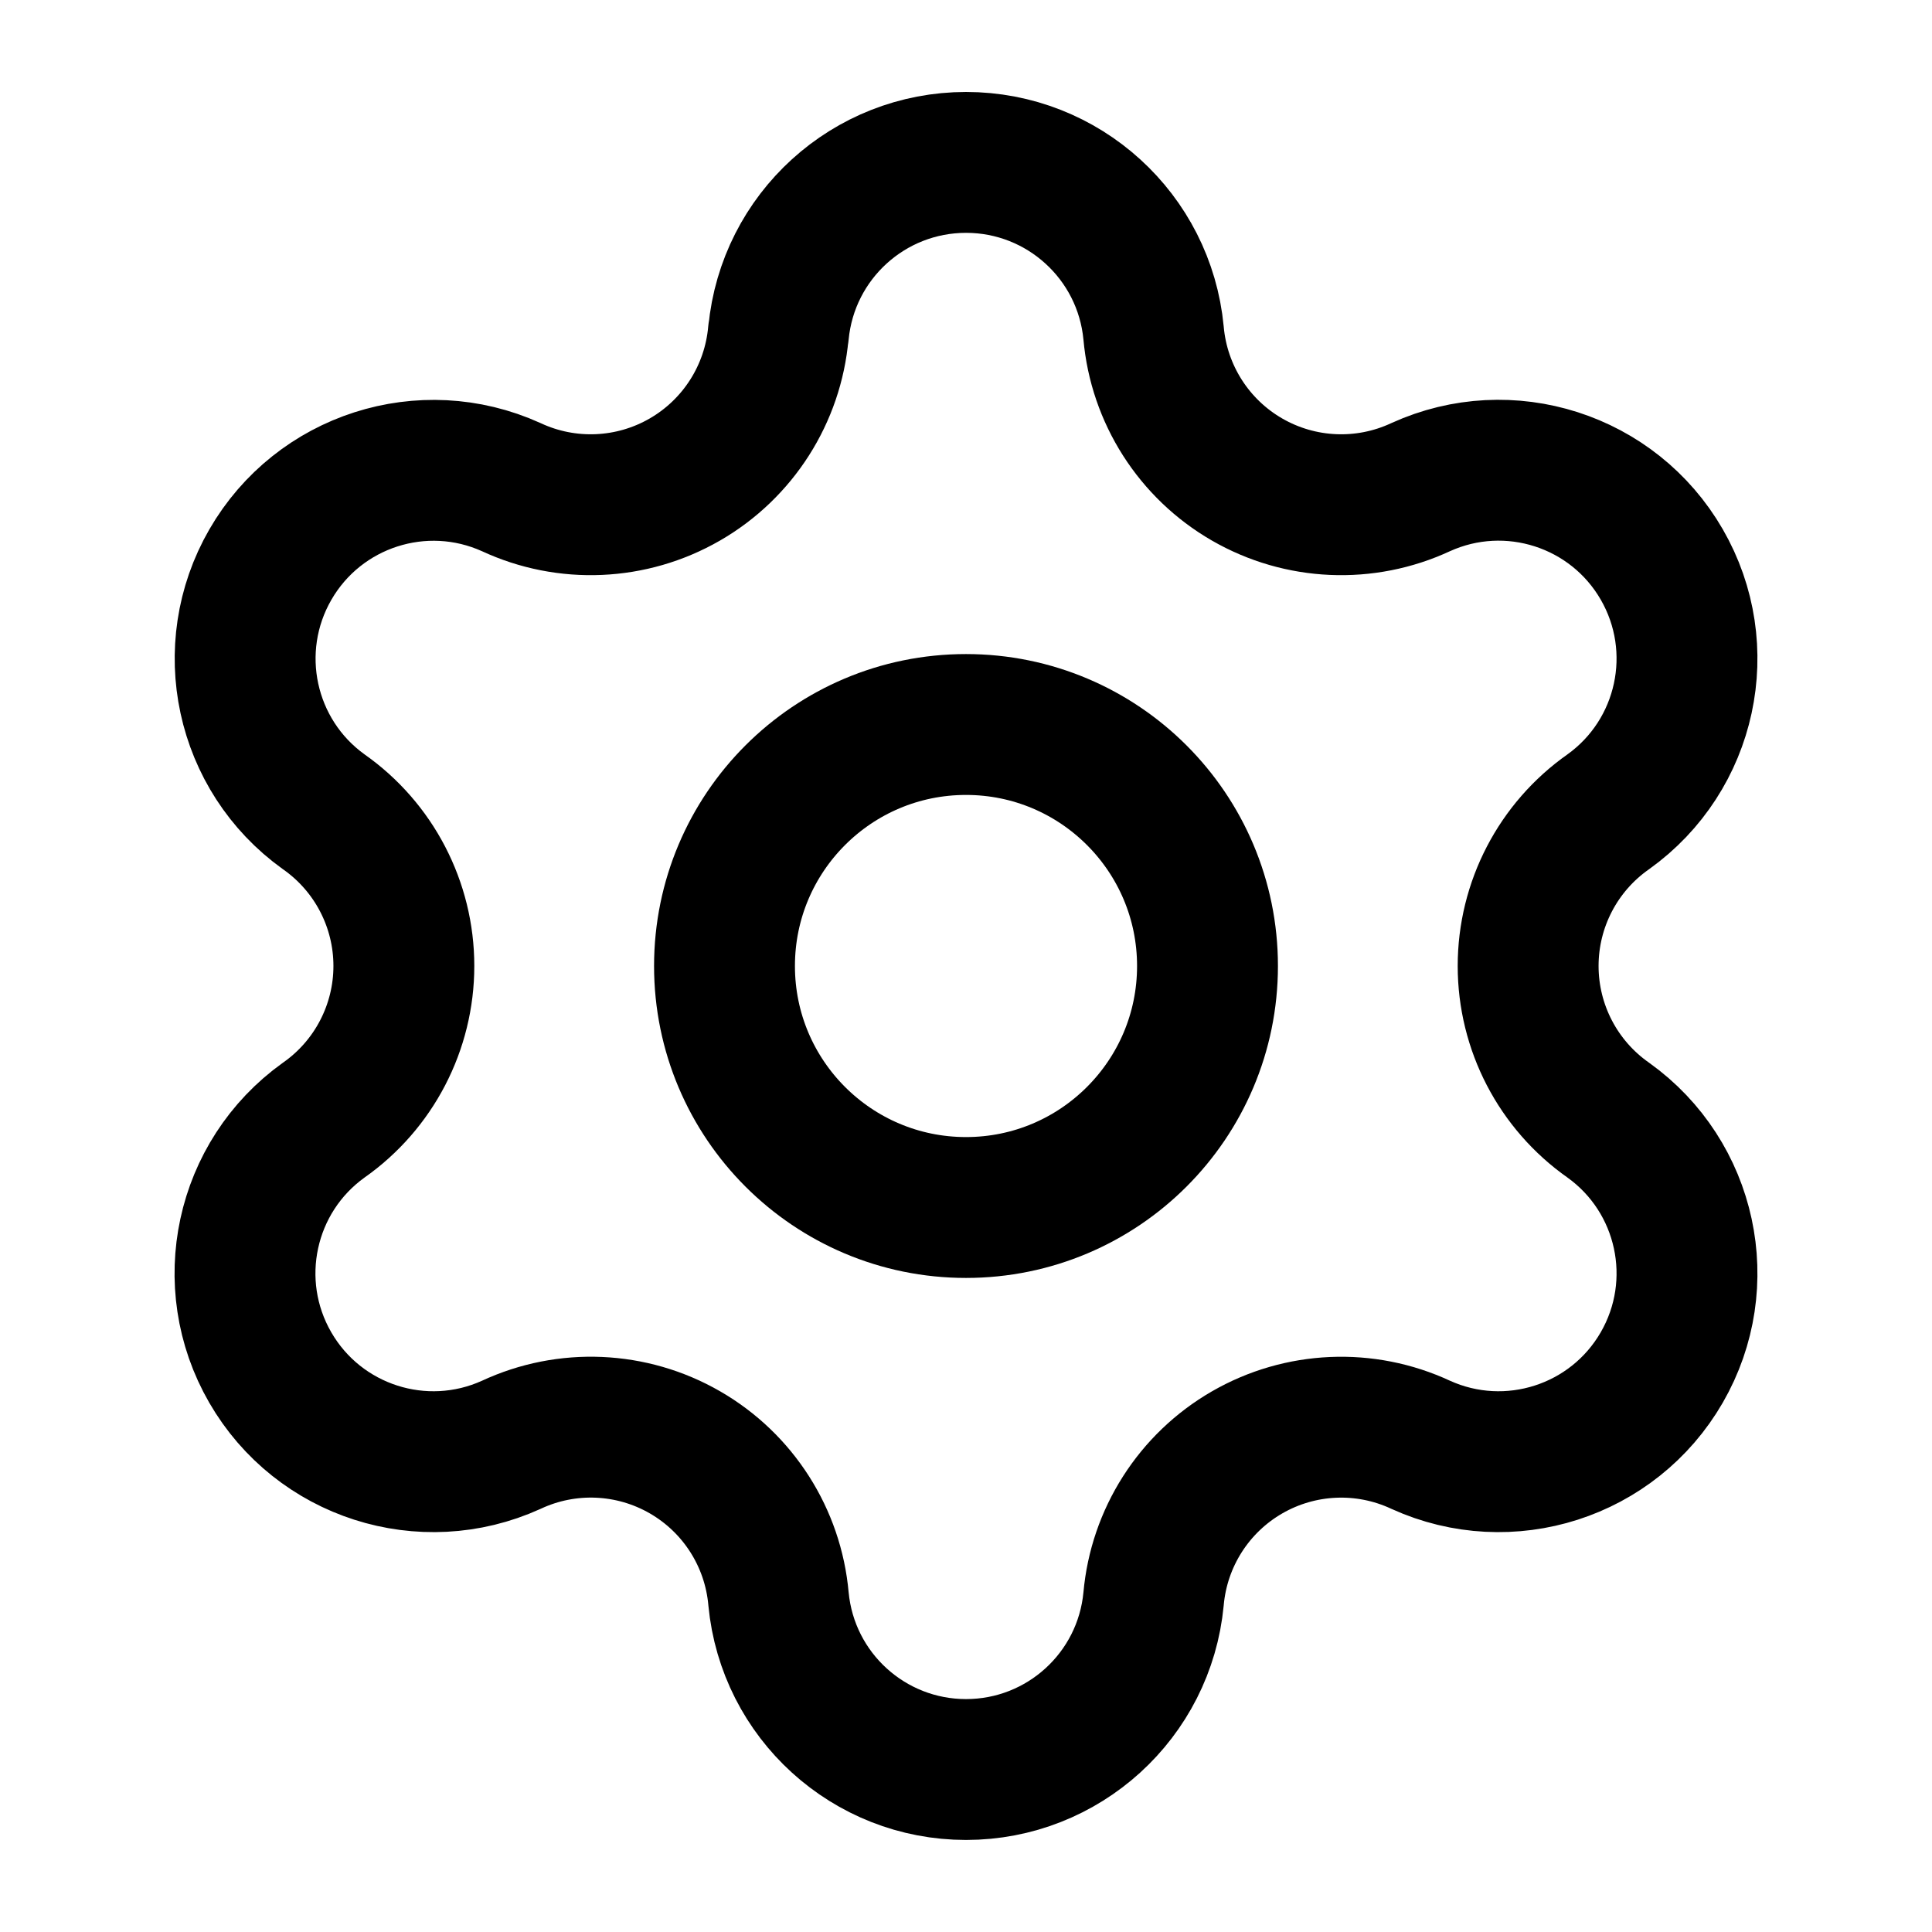
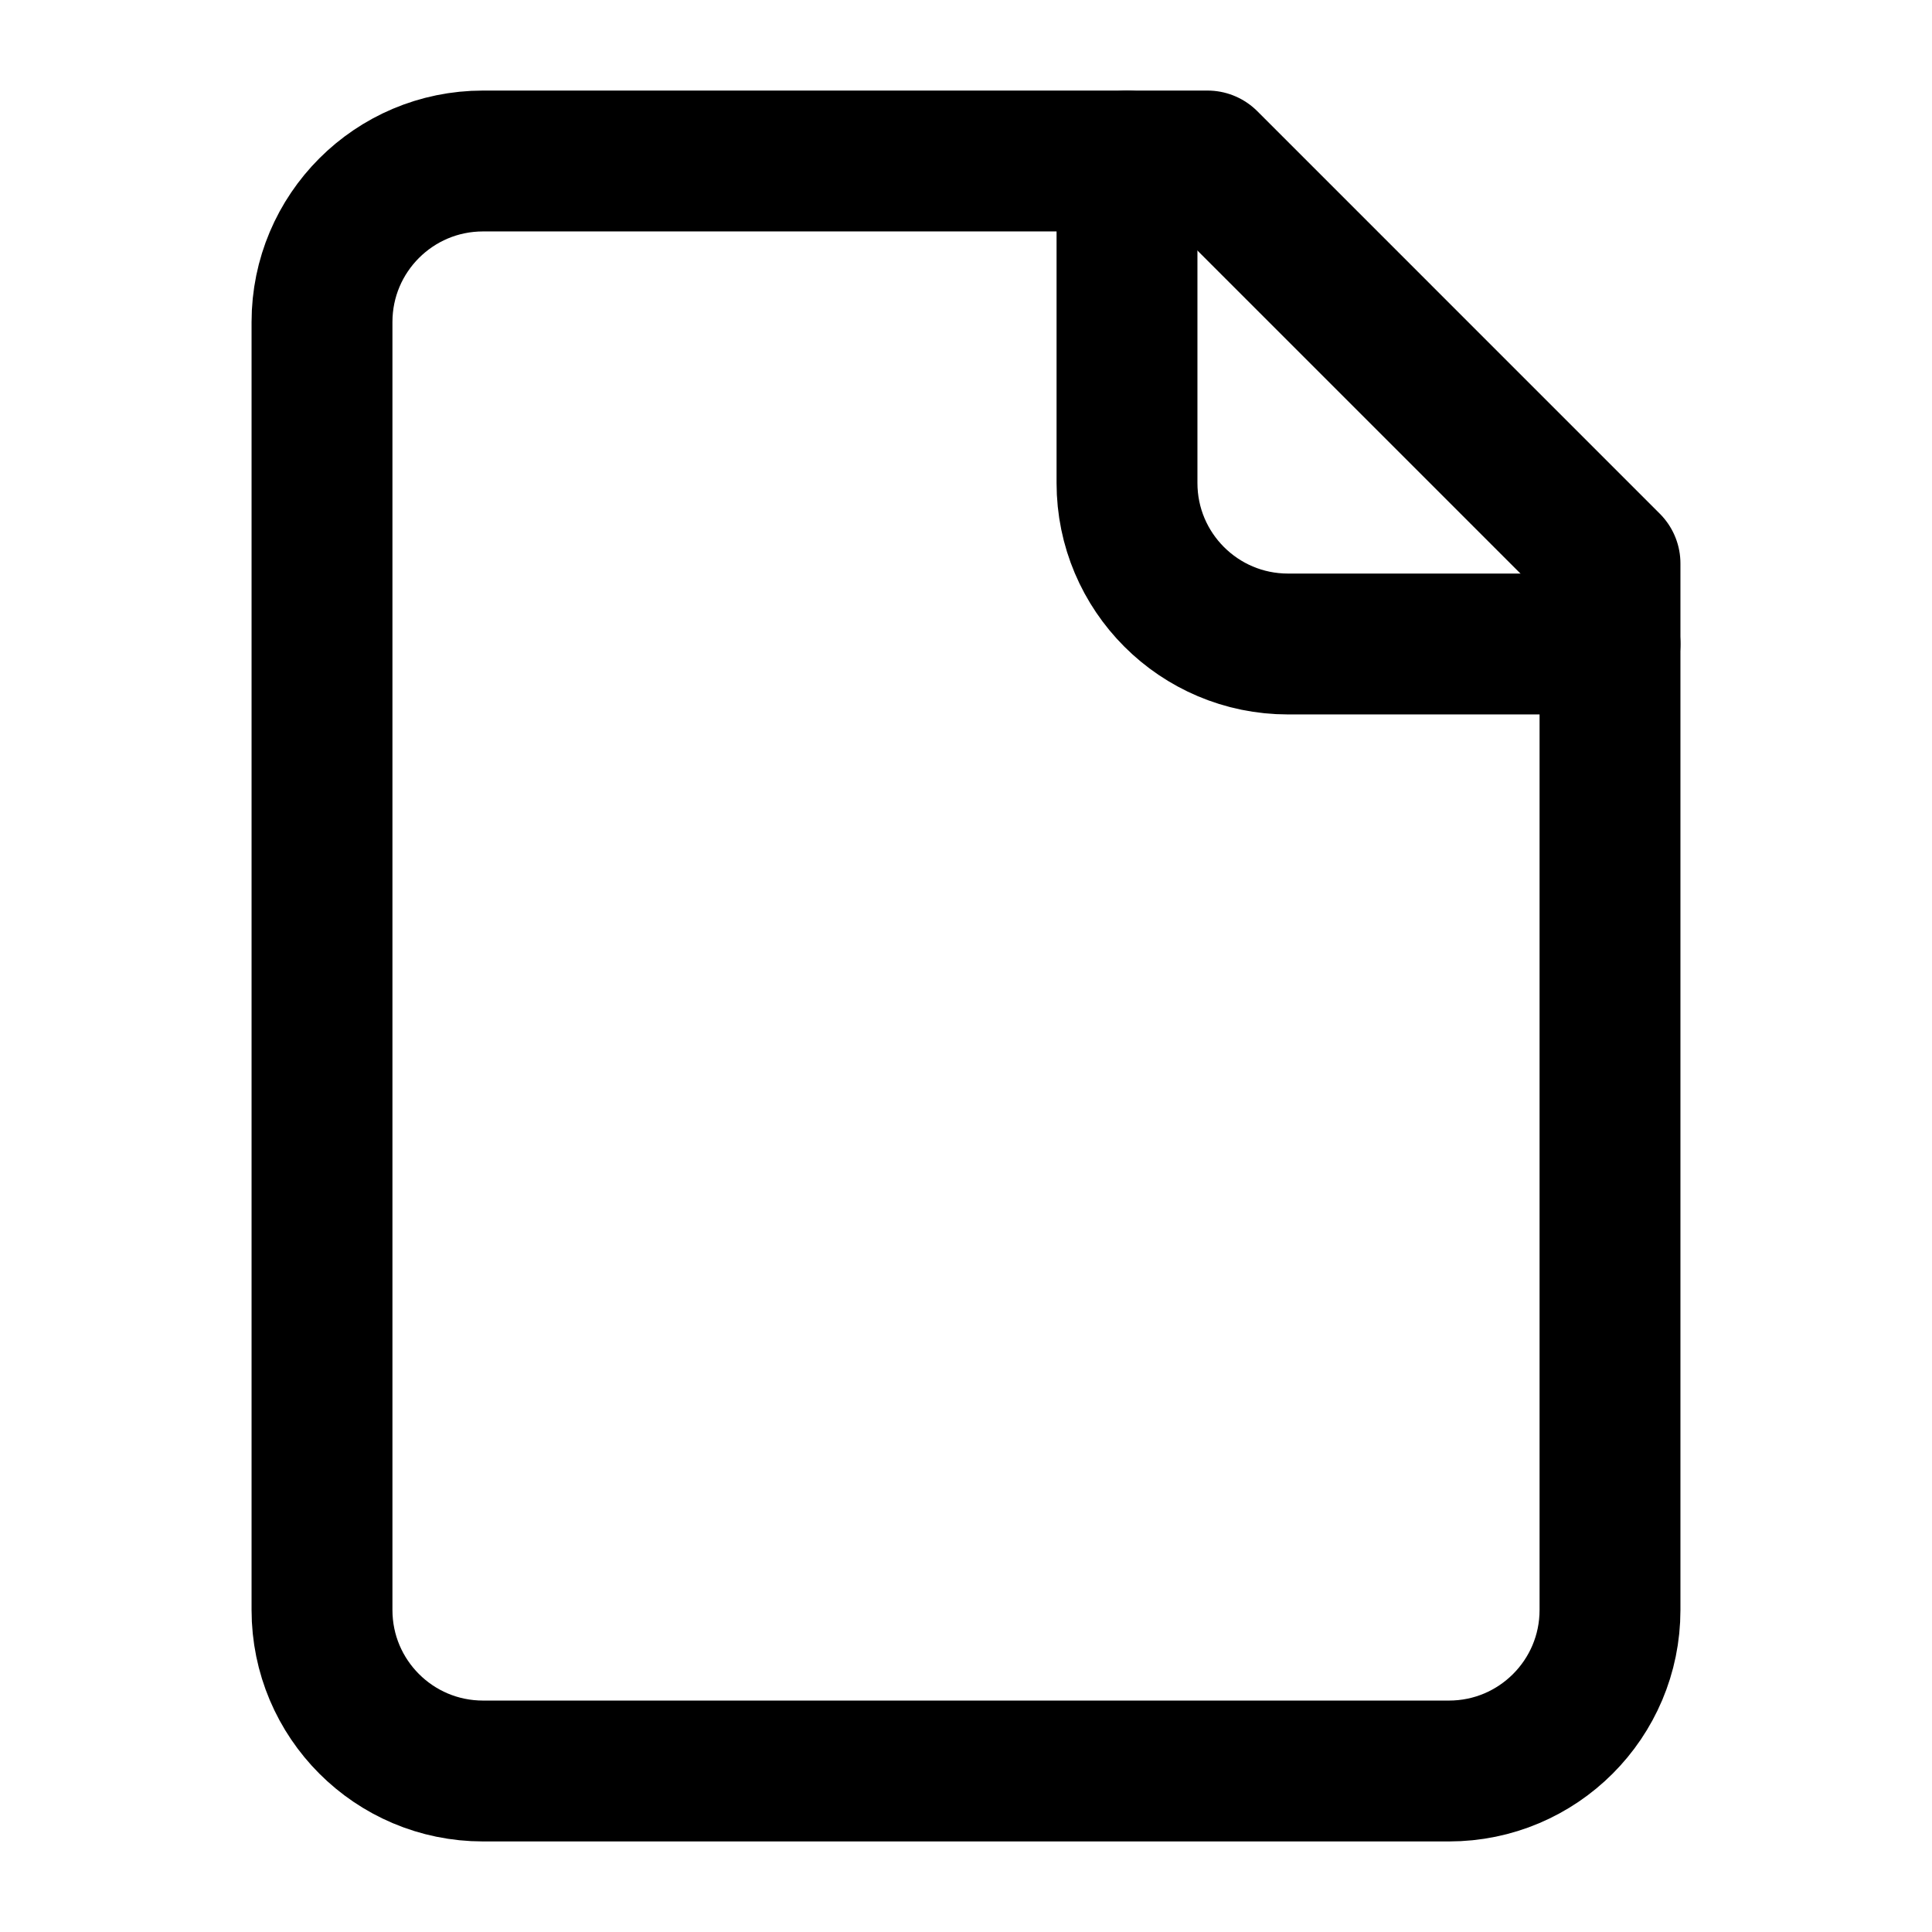
<svg xmlns="http://www.w3.org/2000/svg" width="24" height="24" viewBox="0 0 24 24" fill="none" stroke="#000000" stroke-width="1.75" stroke-linecap="round" stroke-linejoin="round">
-   <path d="M9.671 4.136a2.34 2.34 0 0 1 4.659 0 2.34 2.34 0 0 0 3.319 1.915 2.34 2.34 0 0 1 2.33 4.033 2.34 2.34 0 0 0 0 3.831 2.34 2.34 0 0 1-2.33 4.033 2.34 2.34 0 0 0-3.319 1.915 2.34 2.34 0 0 1-4.659 0 2.34 2.34 0 0 0-3.32-1.915 2.34 2.34 0 0 1-2.33-4.033 2.34 2.34 0 0 0 0-3.831A2.34 2.34 0 0 1 6.35 6.051a2.34 2.34 0 0 0 3.319-1.915" />
-   <circle cx="12" cy="12" r="3" />
+   <path d="M15 2H6a2 2 0 0 0-2 2v16a2 2 0 0 0 2 2h12a2 2 0 0 0 2-2V7Z" />
+   <path d="M14 2v4a2 2 0 0 0 2 2h4" />
</svg>
